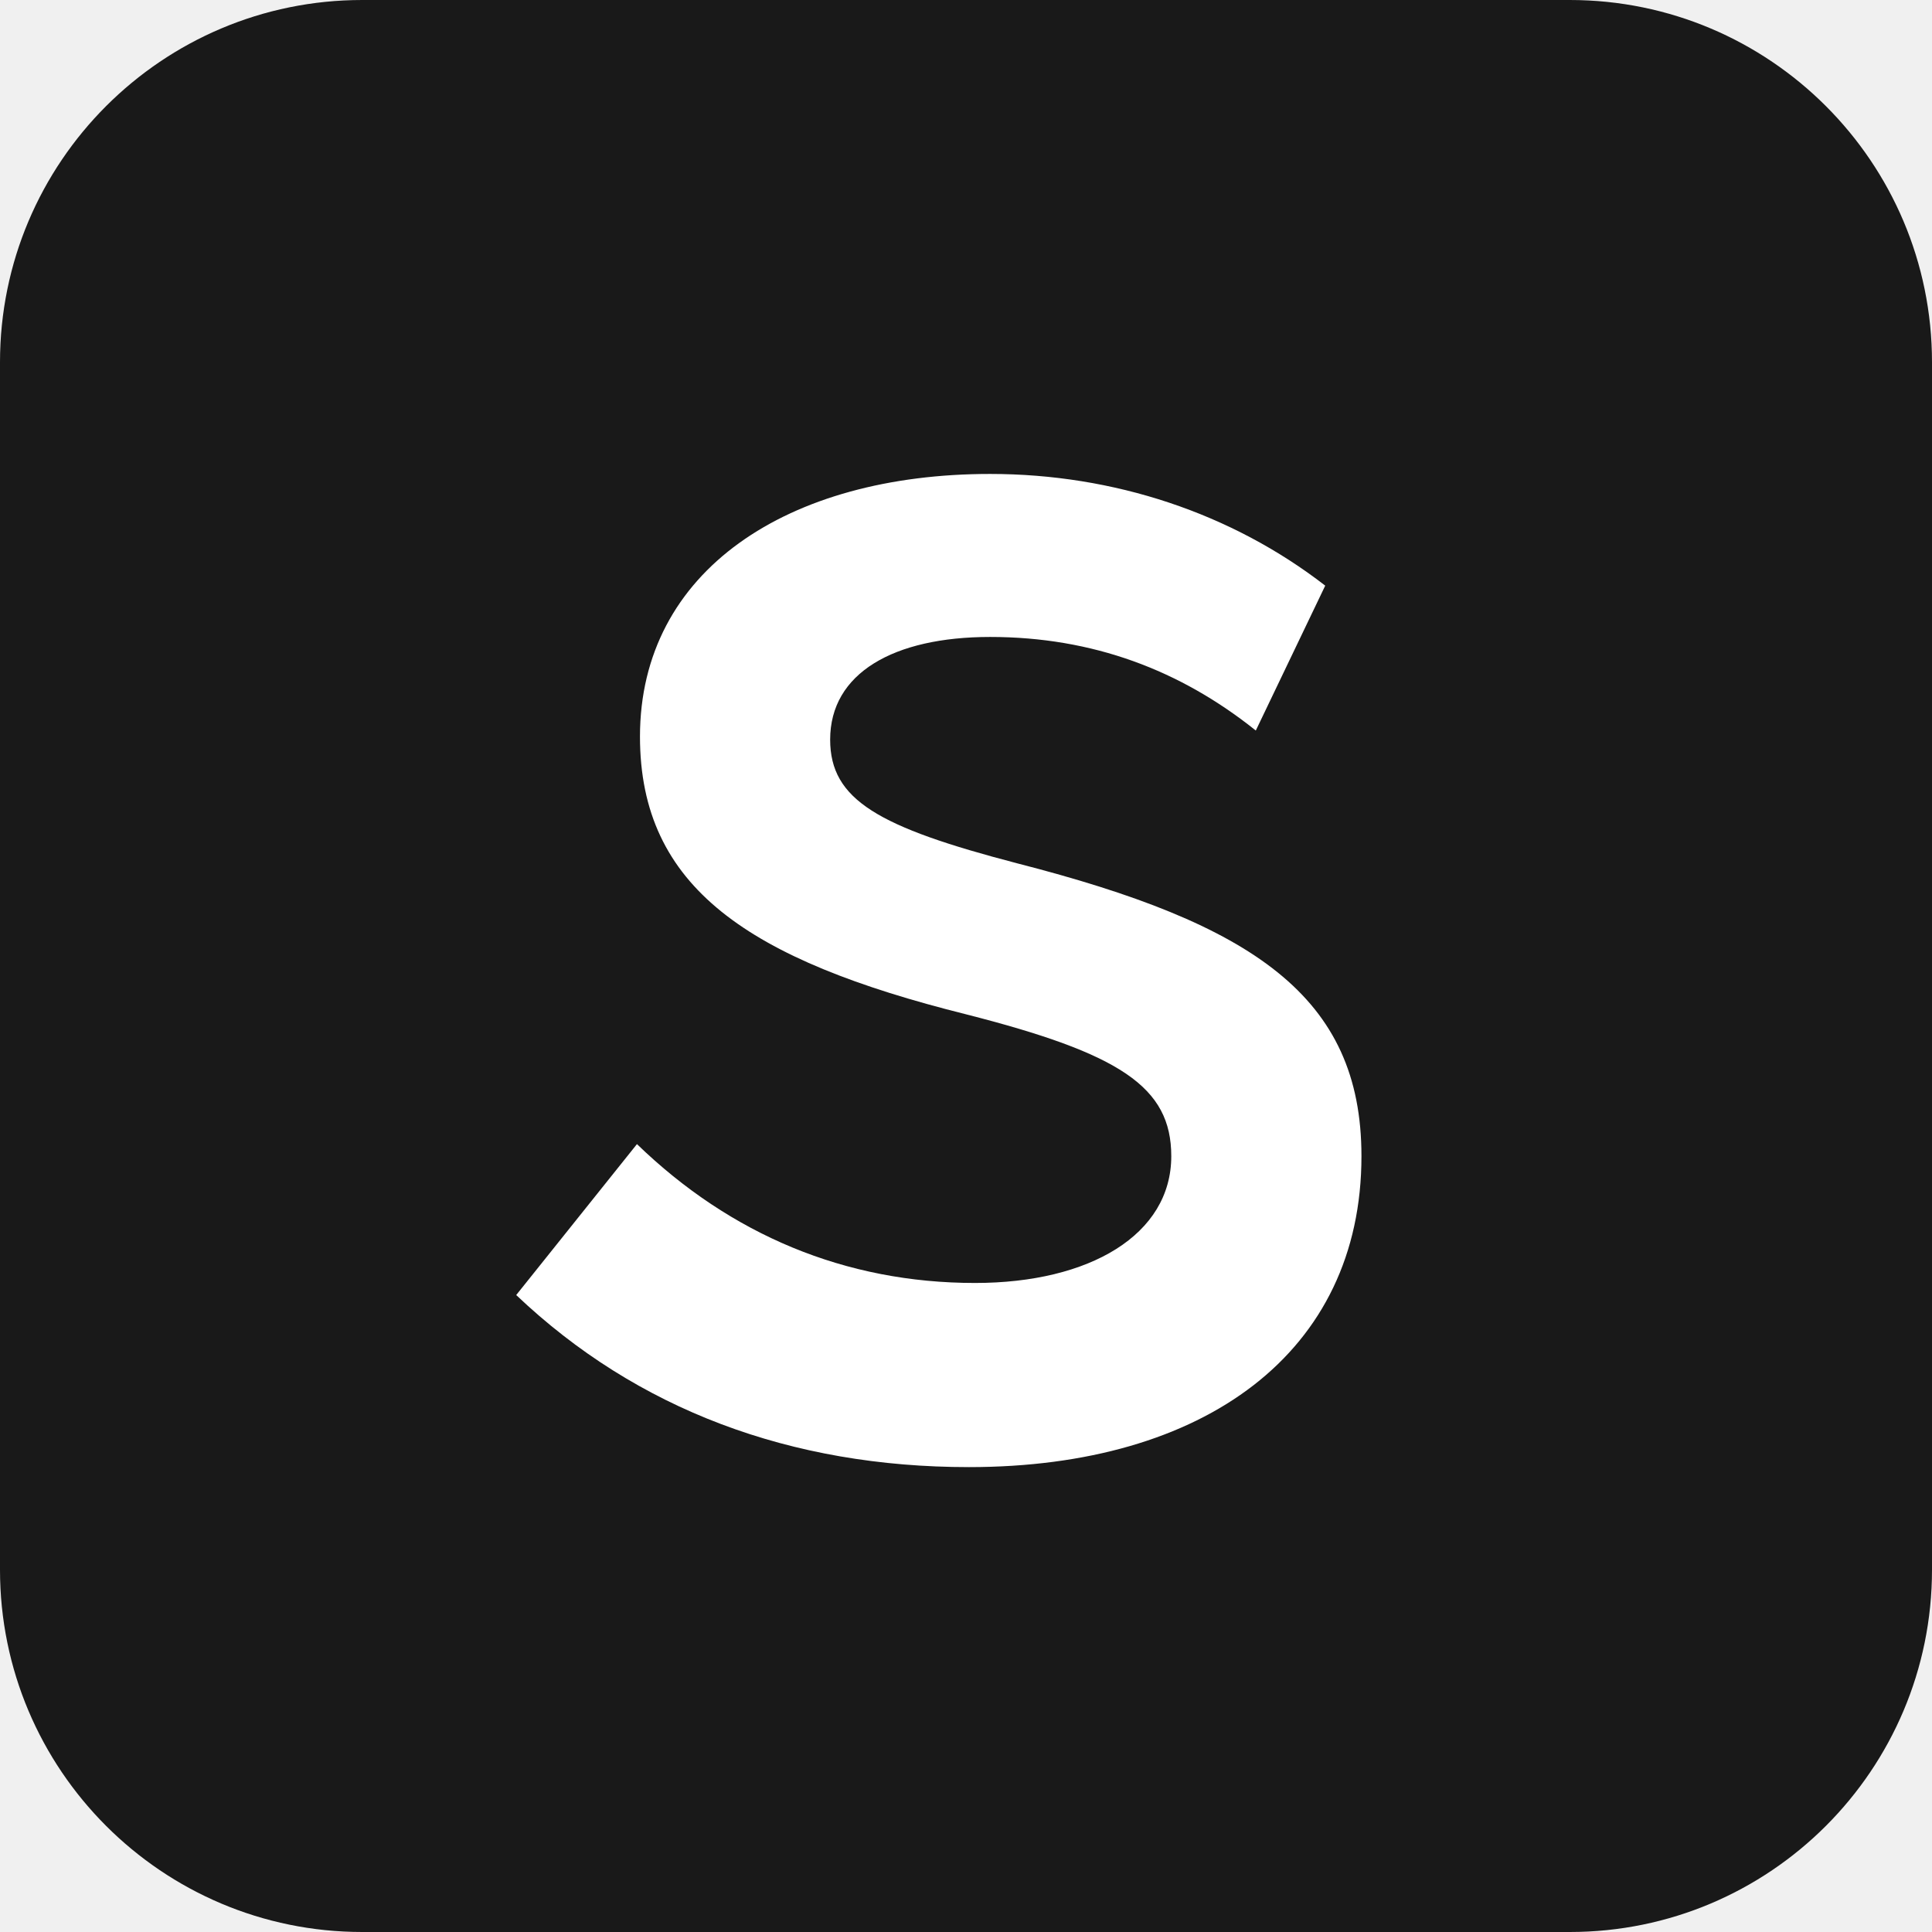
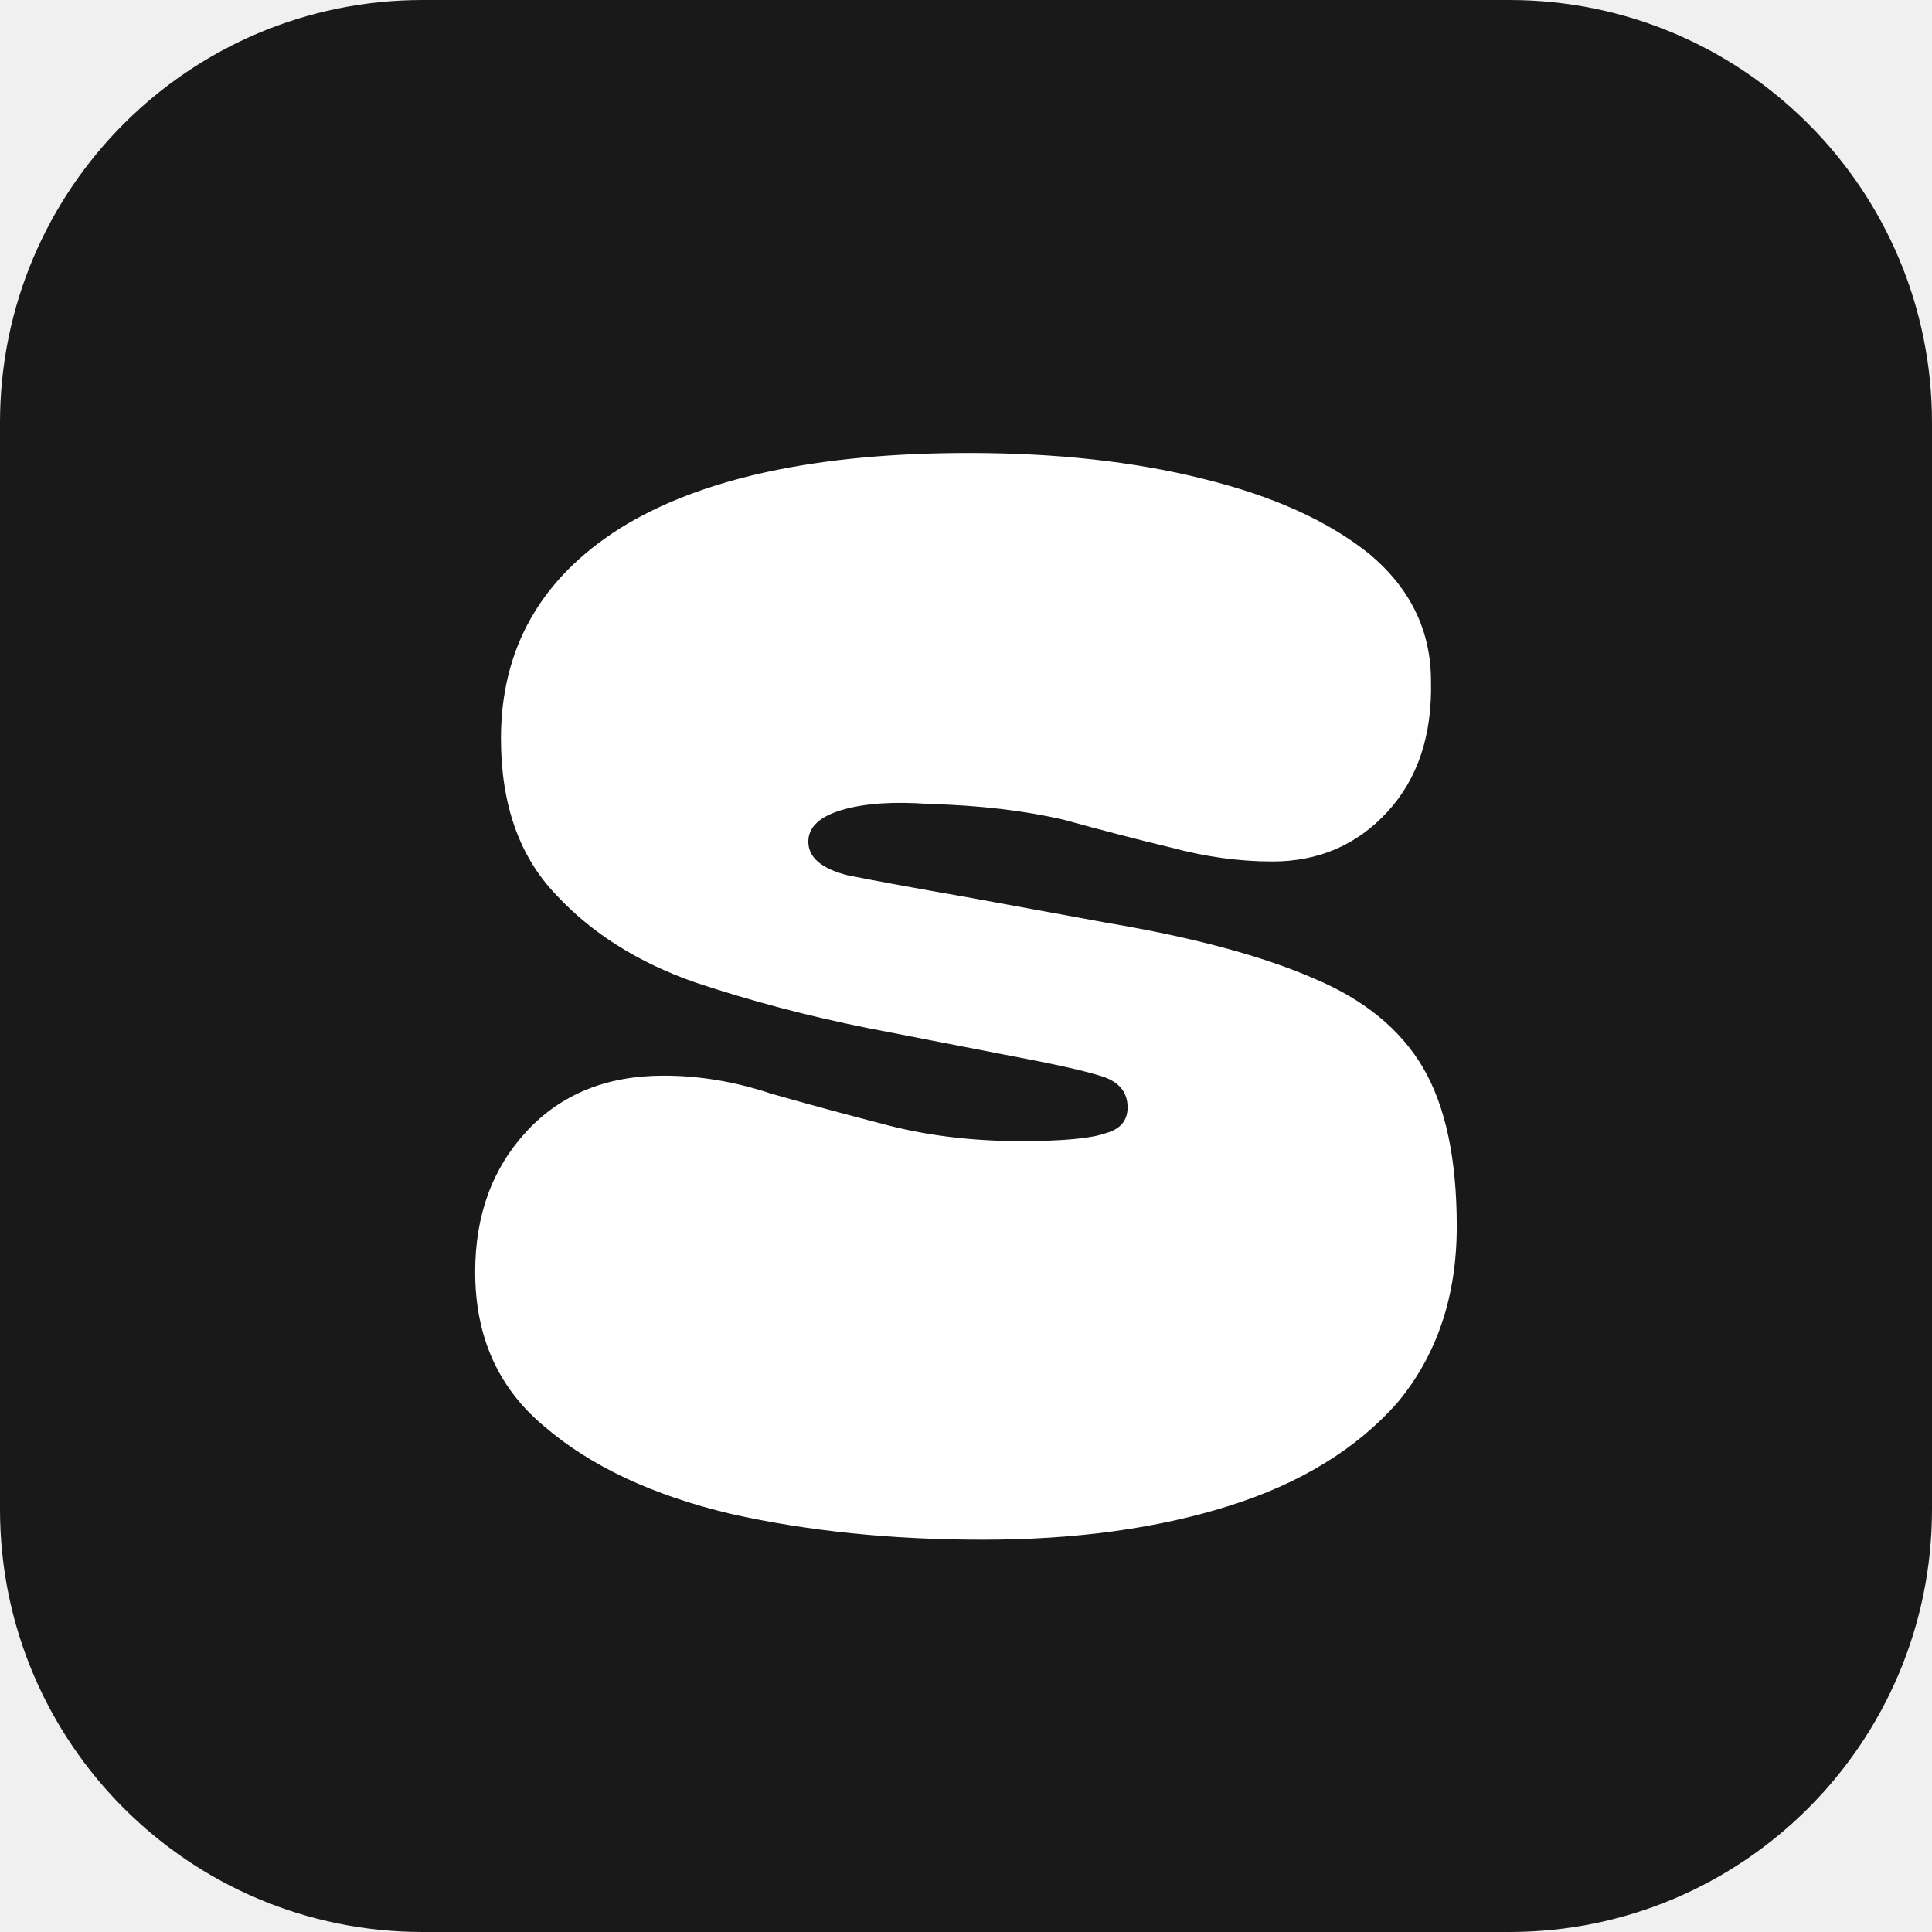
<svg xmlns="http://www.w3.org/2000/svg" viewBox="0 0 64 64" role="img" aria-labelledby="title">
-   <rect width="64" height="64" rx="12" fill="#191919" />
-   <path d="M43.9 19.4c-3.1-2.4-7-3.7-11.1-3.7-6.7 0-11.6 3.2-11.6 8.7 0 5 3.6 7.4 10.8 9.2 5.1 1.3 6.8 2.4 6.8 4.7 0 2.6-2.7 4.2-6.5 4.2-4.3 0-8.1-1.6-11.2-4.6l-4 5c4 3.8 9.1 5.7 15 5.7 7.8 0 13-3.8 13-10.3 0-5.3-3.6-7.7-11.4-9.7-4.6-1.2-6.2-2.1-6.2-4.1 0-2.2 2.1-3.4 5.3-3.4 3.4 0 6.3 1.1 8.8 3.1l2.3-4.8Z" fill="#fff" />
+   <rect width="64" height="64" rx="14" fill="#191919" />
+   <g transform="translate(14.23 50.15) scale(0.06569)">
+     <path fill="#fff" d="M279 13Q210 13 152 0Q93 -14 58 -44Q23 -73 23 -122Q23 -165 49 -193Q75 -221 118 -221Q145 -221 172 -212Q200 -204 231 -196Q262 -188 298 -188Q330 -188 341 -192Q352 -195 352 -205Q352 -217 338 -221Q325 -225 293 -231L221 -245Q176 -254 134 -268Q91 -283 64 -312Q36 -341 36 -391Q36 -459 96 -497Q157 -535 272 -535Q338 -535 390 -522Q443 -509 474 -484Q505 -458 505 -420Q506 -379 483 -354Q460 -329 425 -329Q400 -329 374 -336Q349 -342 320 -350Q290 -357 252 -358Q225 -360 208 -355Q191 -350 191 -339Q191 -327 211 -322Q231 -318 271 -311L342 -298Q407 -287 446 -270Q484 -254 501 -225Q518 -196 518 -145Q518 -92 488 -56Q457 -21 403 -4Q349 13 279 13Z" />
+   </g>
</svg>
